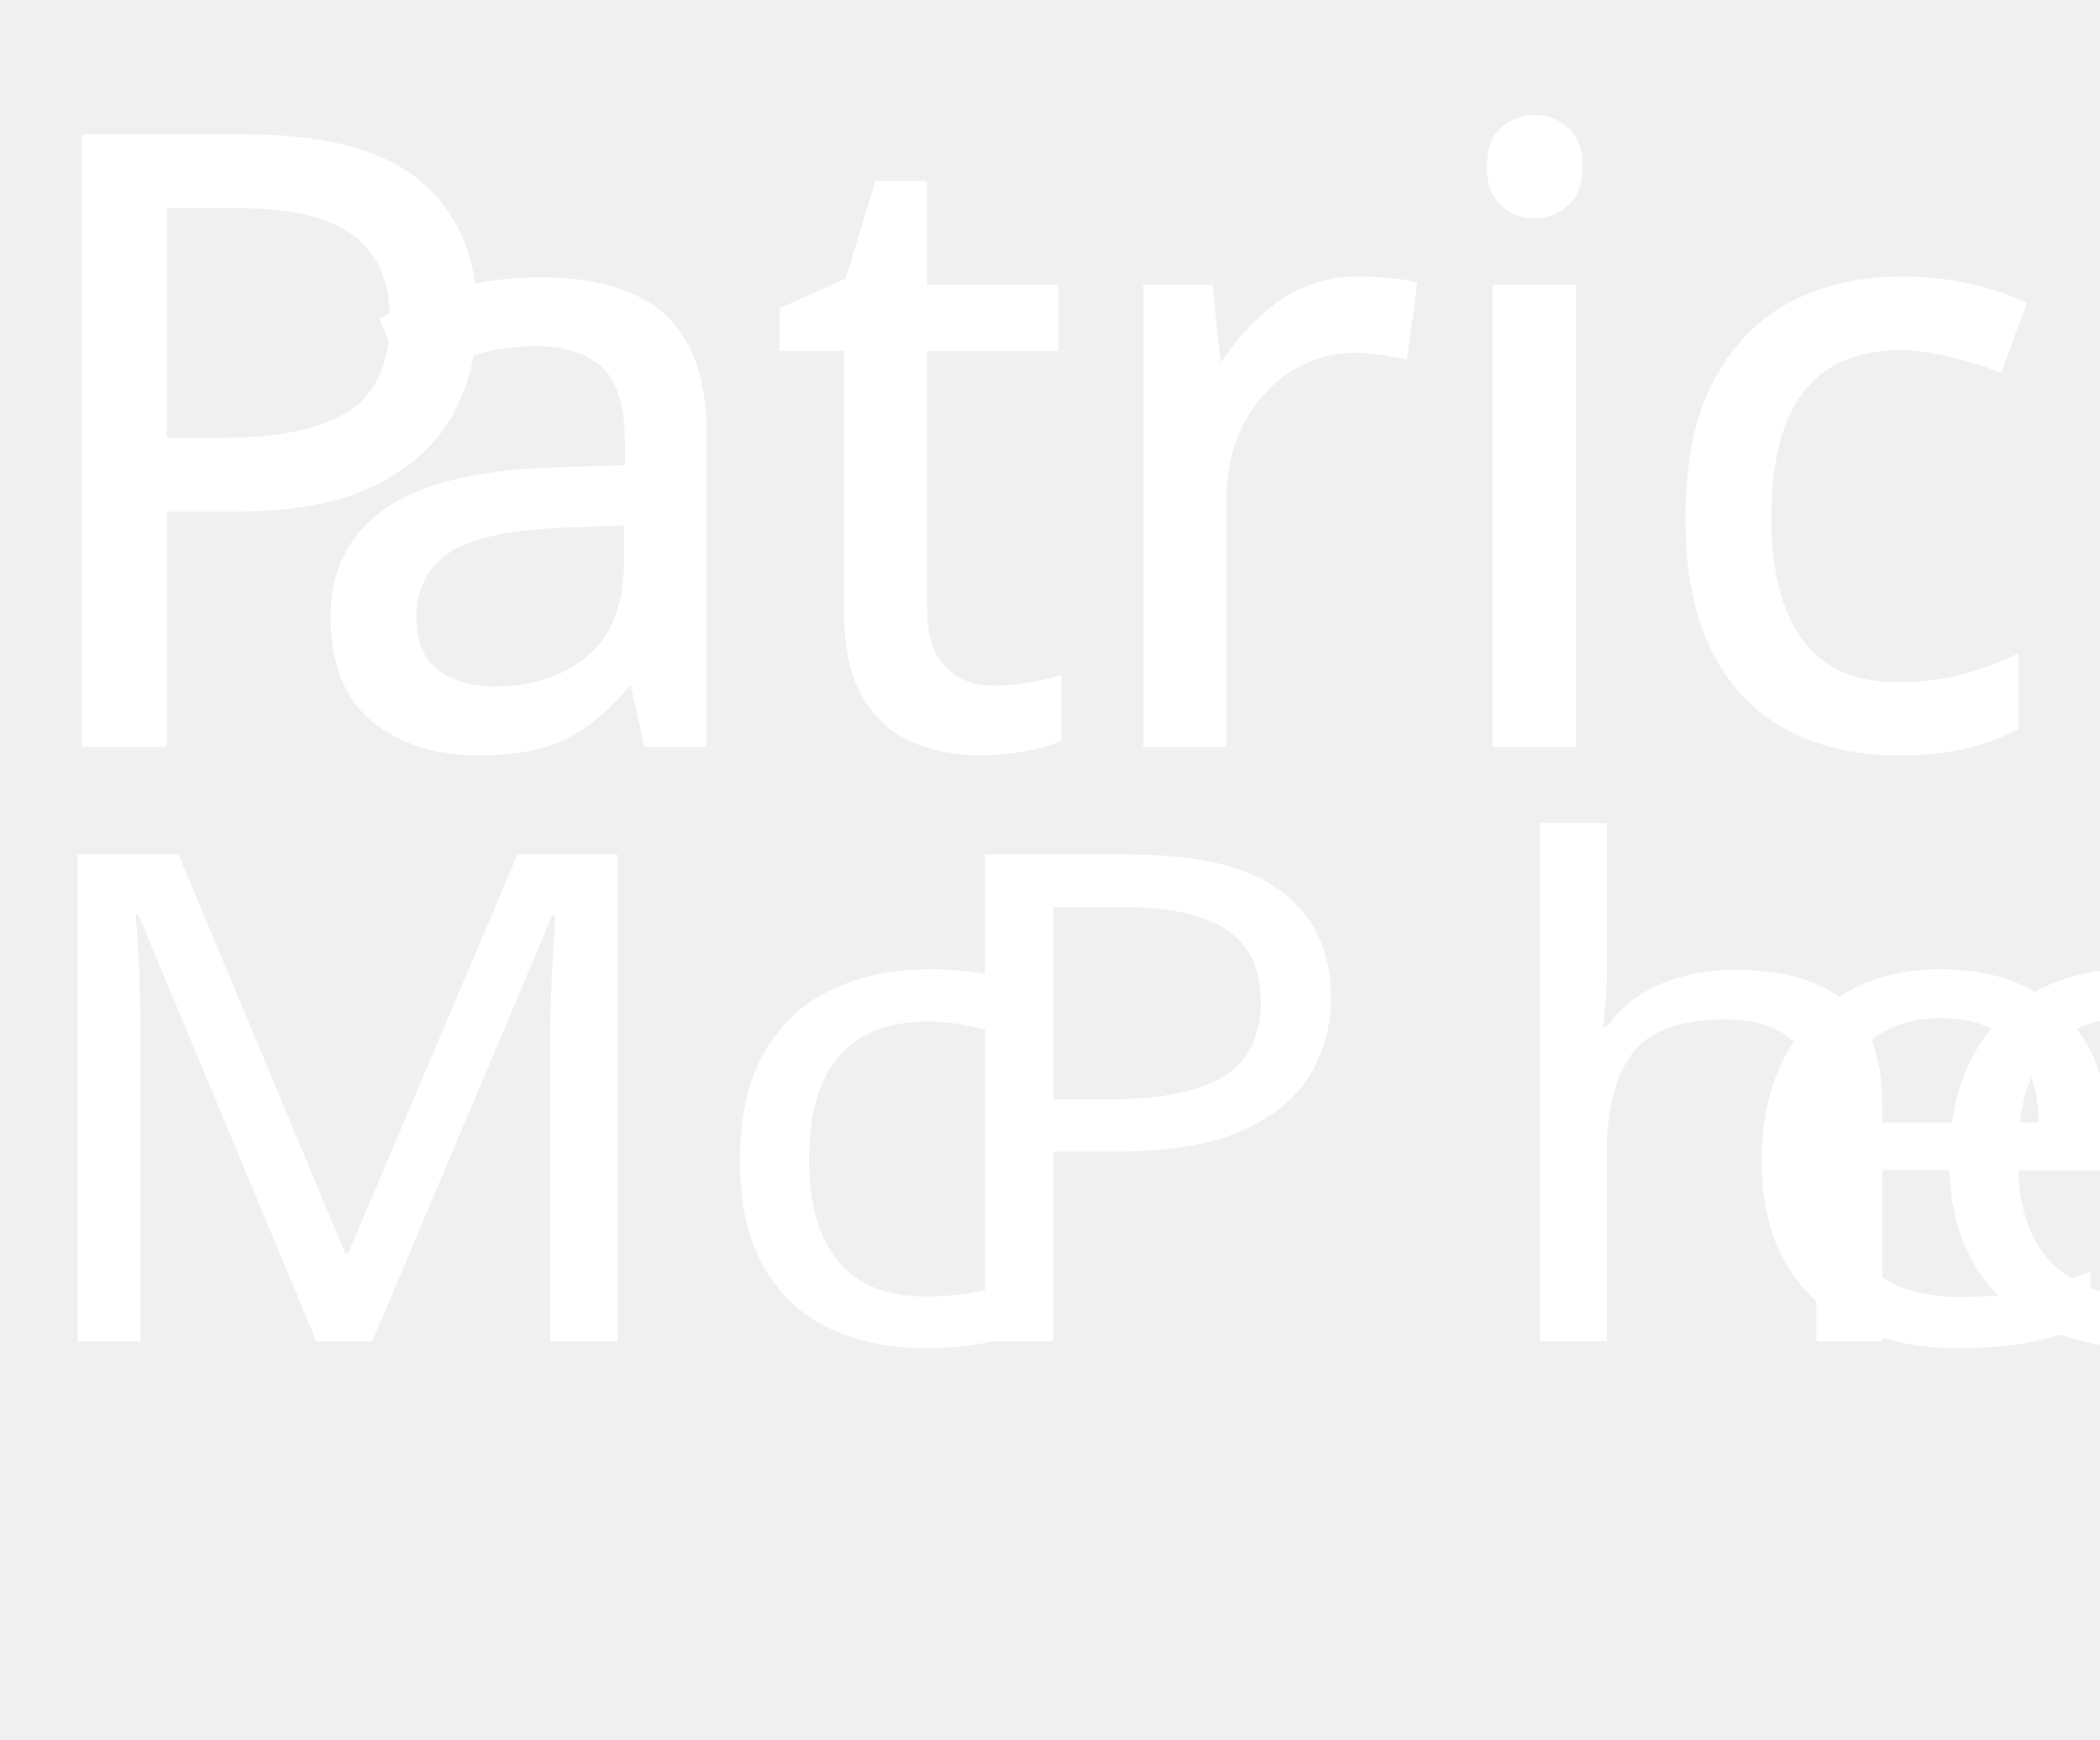
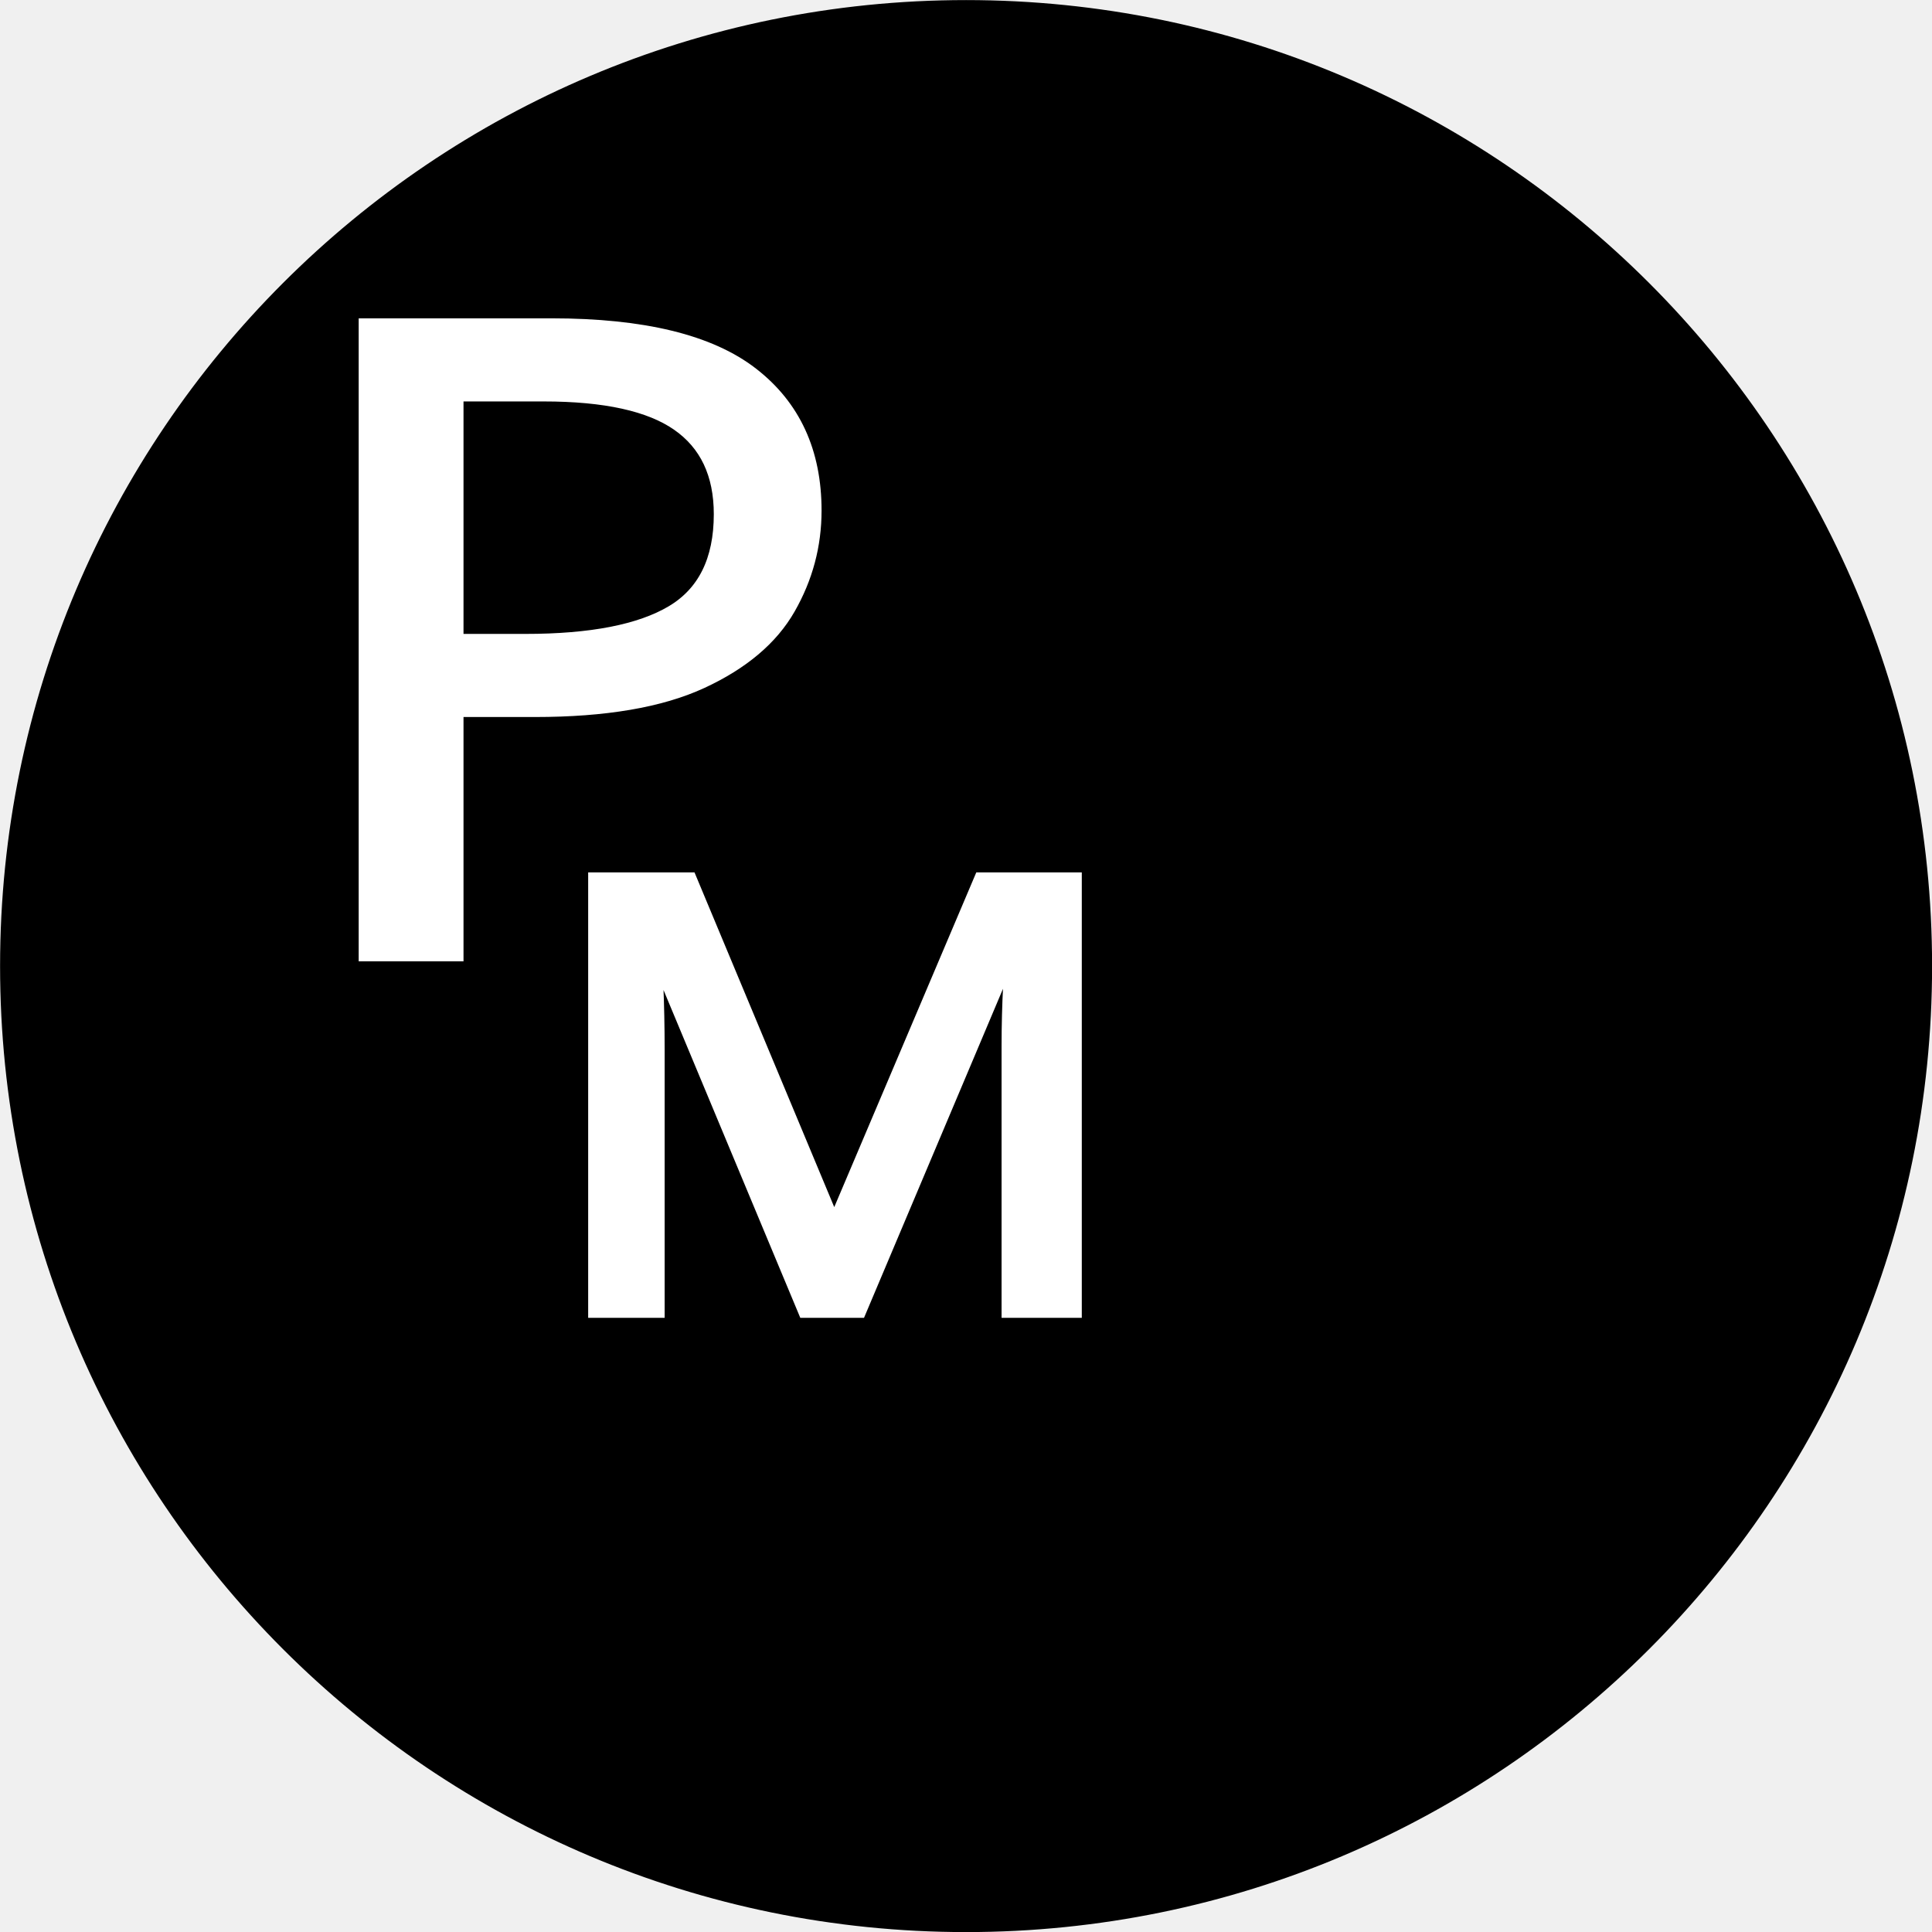
- <svg xmlns="http://www.w3.org/2000/svg" viewBox="0 0 119.19 98.75">
+ <svg xmlns="http://www.w3.org/2000/svg" viewBox="0 0 125.31 125.31">
  <defs>
-     <style>.cls-1{font-size:48px;stroke:#fff;stroke-miterlimit:10;stroke-width:0.5px;font-family:DunbarLow-Light, Dunbar Low;font-weight:300;letter-spacing:-0.11em;}.cls-1,.cls-3{fill:#fff;}.cls-2{letter-spacing:0em;}.cls-3{font-size:38.7px;font-family:MissLeGateesPro, MissLeGatees Pro;}.cls-4{letter-spacing:0.01em;}.cls-5{letter-spacing:0.31em;}.cls-6{letter-spacing:0.01em;}.cls-7{letter-spacing:0.01em;}</style>
+     <style>.cls-1{stroke:#000;stroke-width:0.31px;}.cls-1,.cls-2,.cls-3{stroke-miterlimit:10;}.cls-2{font-size:38.7px;stroke-width:1.25px;letter-spacing:0.01em;}.cls-2,.cls-3{fill:#fff;stroke:#fff;font-family:MissLeGateesPro, MissLeGatees Pro;}.cls-3{font-size:57px;letter-spacing:0.01em;}</style>
  </defs>
  <g id="Layer_2" data-name="Layer 2">
    <g id="Layer_1-2" data-name="Layer 1">
-       <text class="cls-1" transform="translate(0.25 42.15)">P<tspan class="cls-2" x="16.56" y="0">atricia</tspan>
-       </text>
-       <text class="cls-3" transform="translate(0.25 76.15) scale(1.11 1)">
-         <tspan class="cls-4">Mc</tspan>
-         <tspan class="cls-5" x="46.4" y="0">P</tspan>
-         <tspan class="cls-6" x="75.23" y="0">h</tspan>
-         <tspan class="cls-7" x="87.73" y="0">e</tspan>
-         <tspan x="97.33" y="0">e</tspan>
-       </text>
+       <circle class="cls-1" cx="62.66" cy="62.66" r="62.5" />
+       <text class="cls-2" transform="translate(34.68 84.85) scale(1.11 1)">M</text>
+       <text class="cls-3" transform="translate(17.68 61.85) scale(1.11 1)">P</text>
    </g>
  </g>
</svg>
